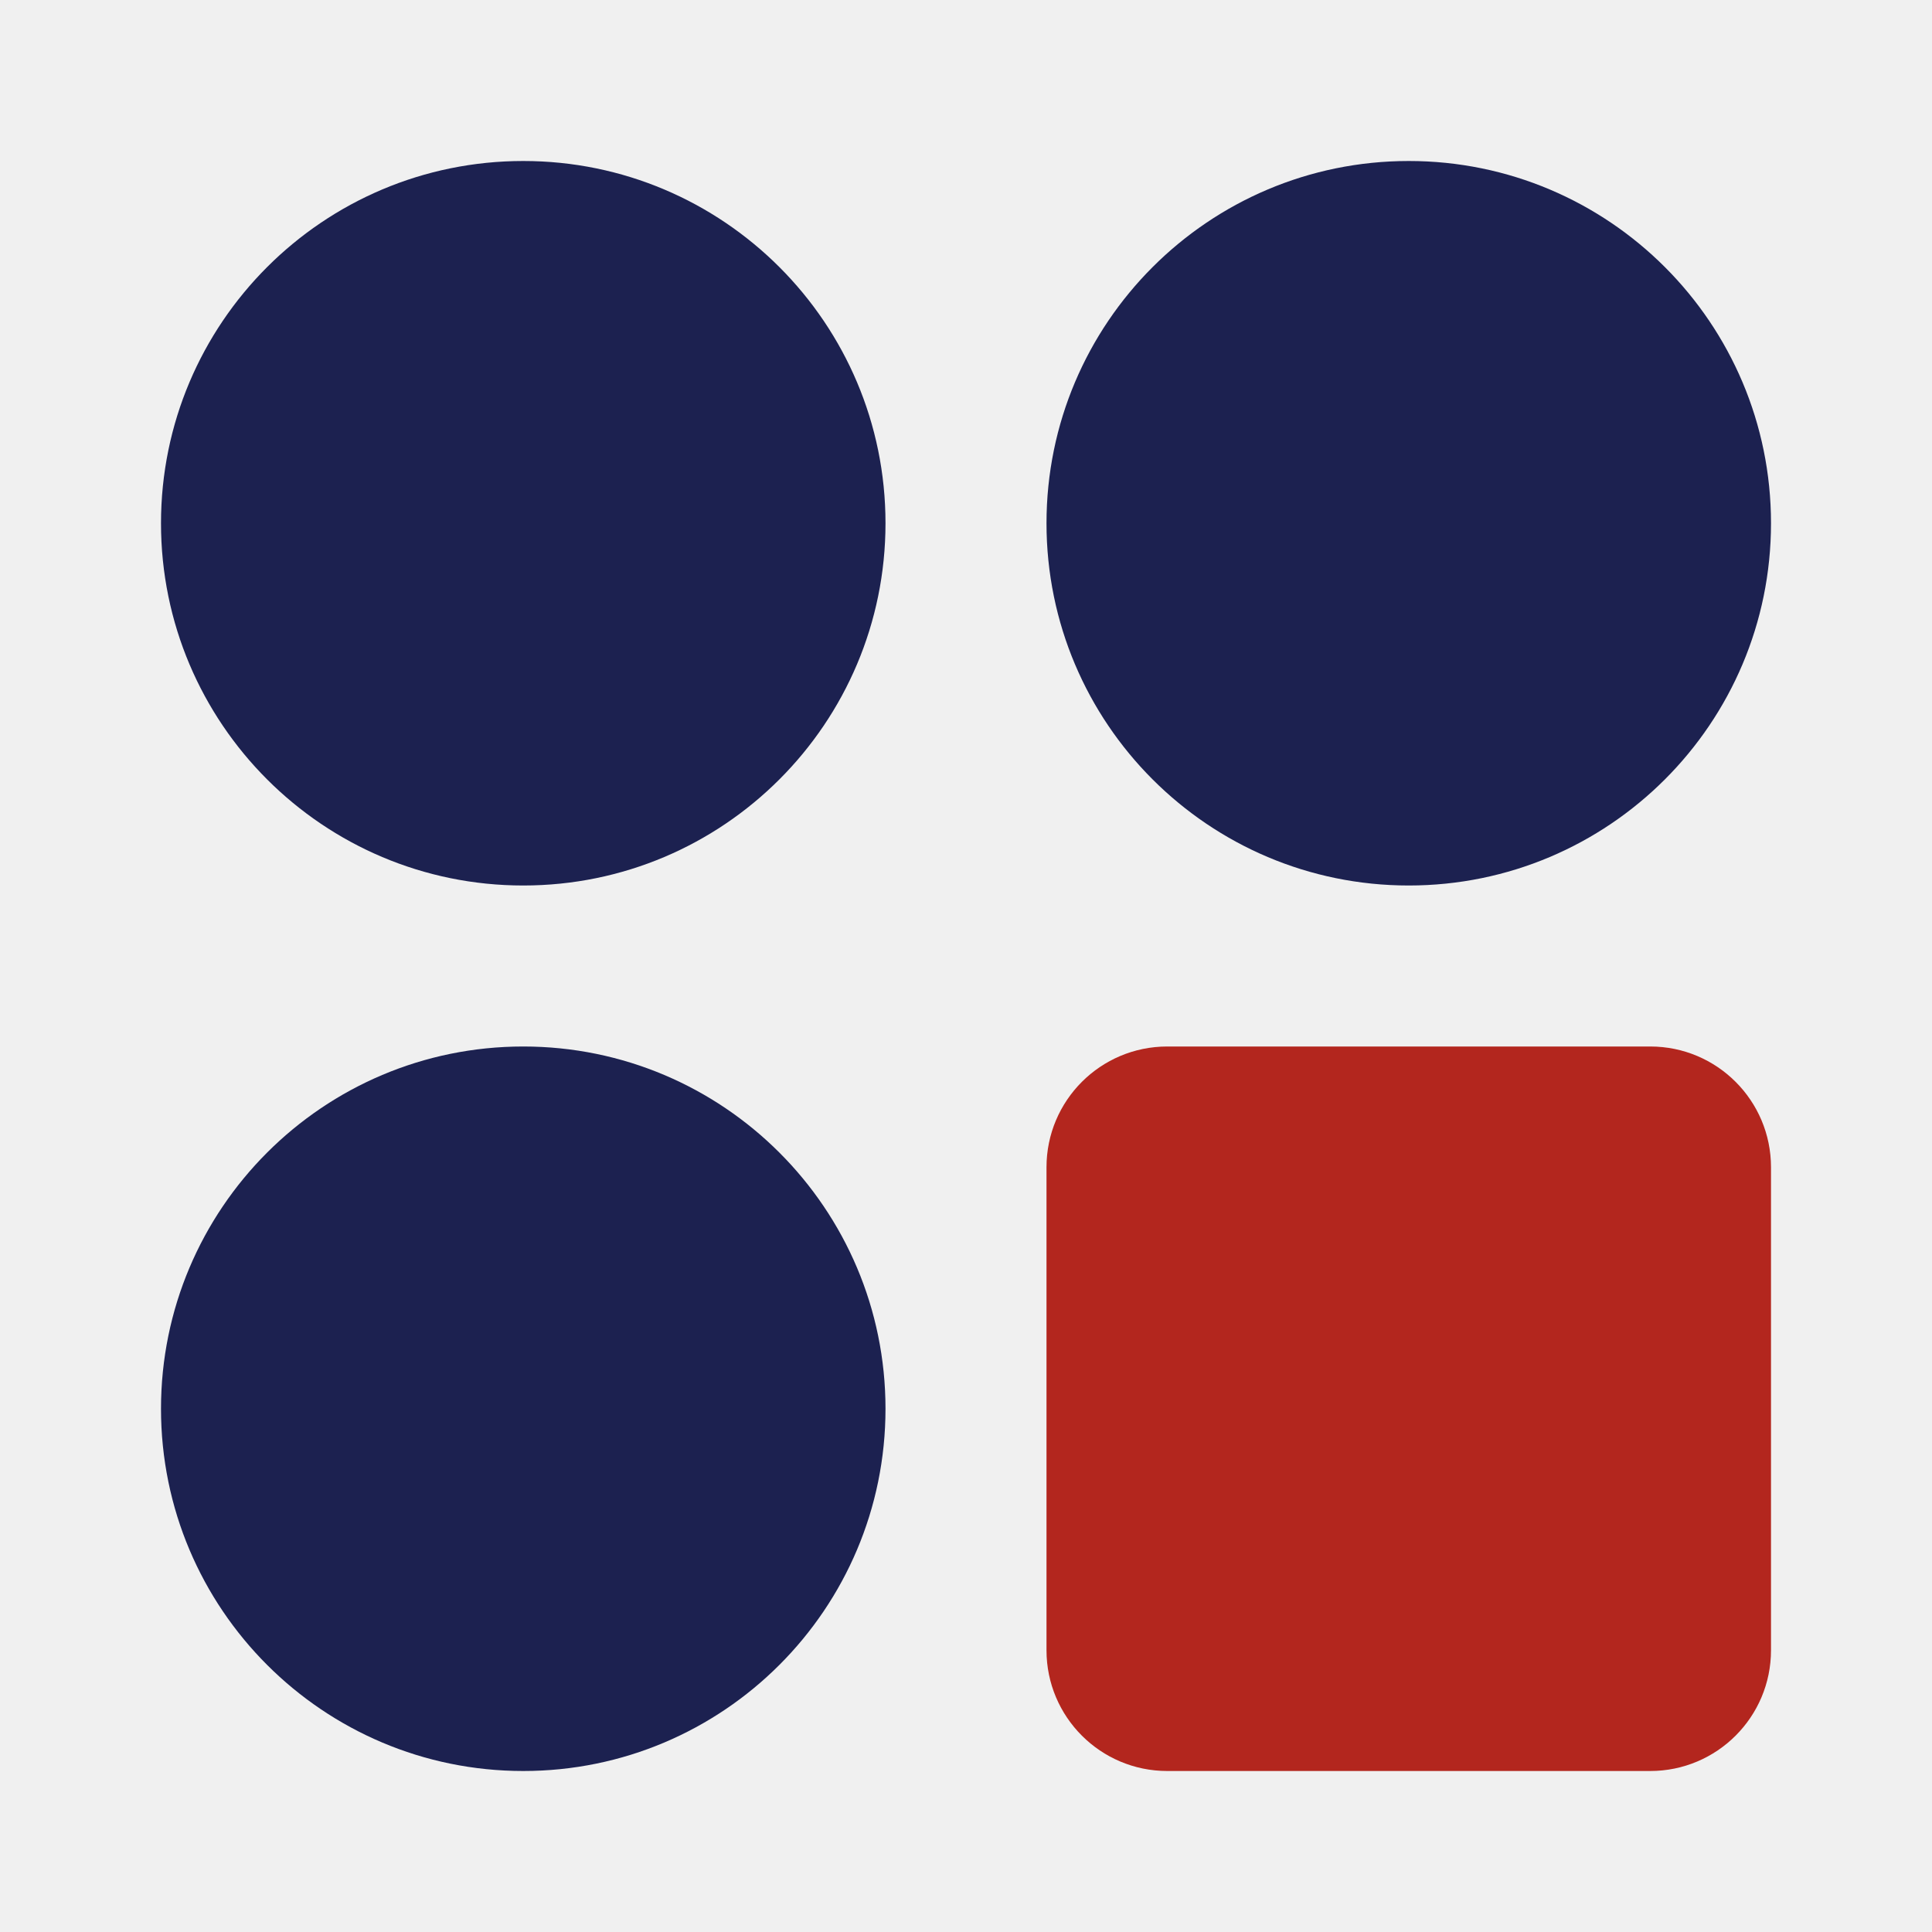
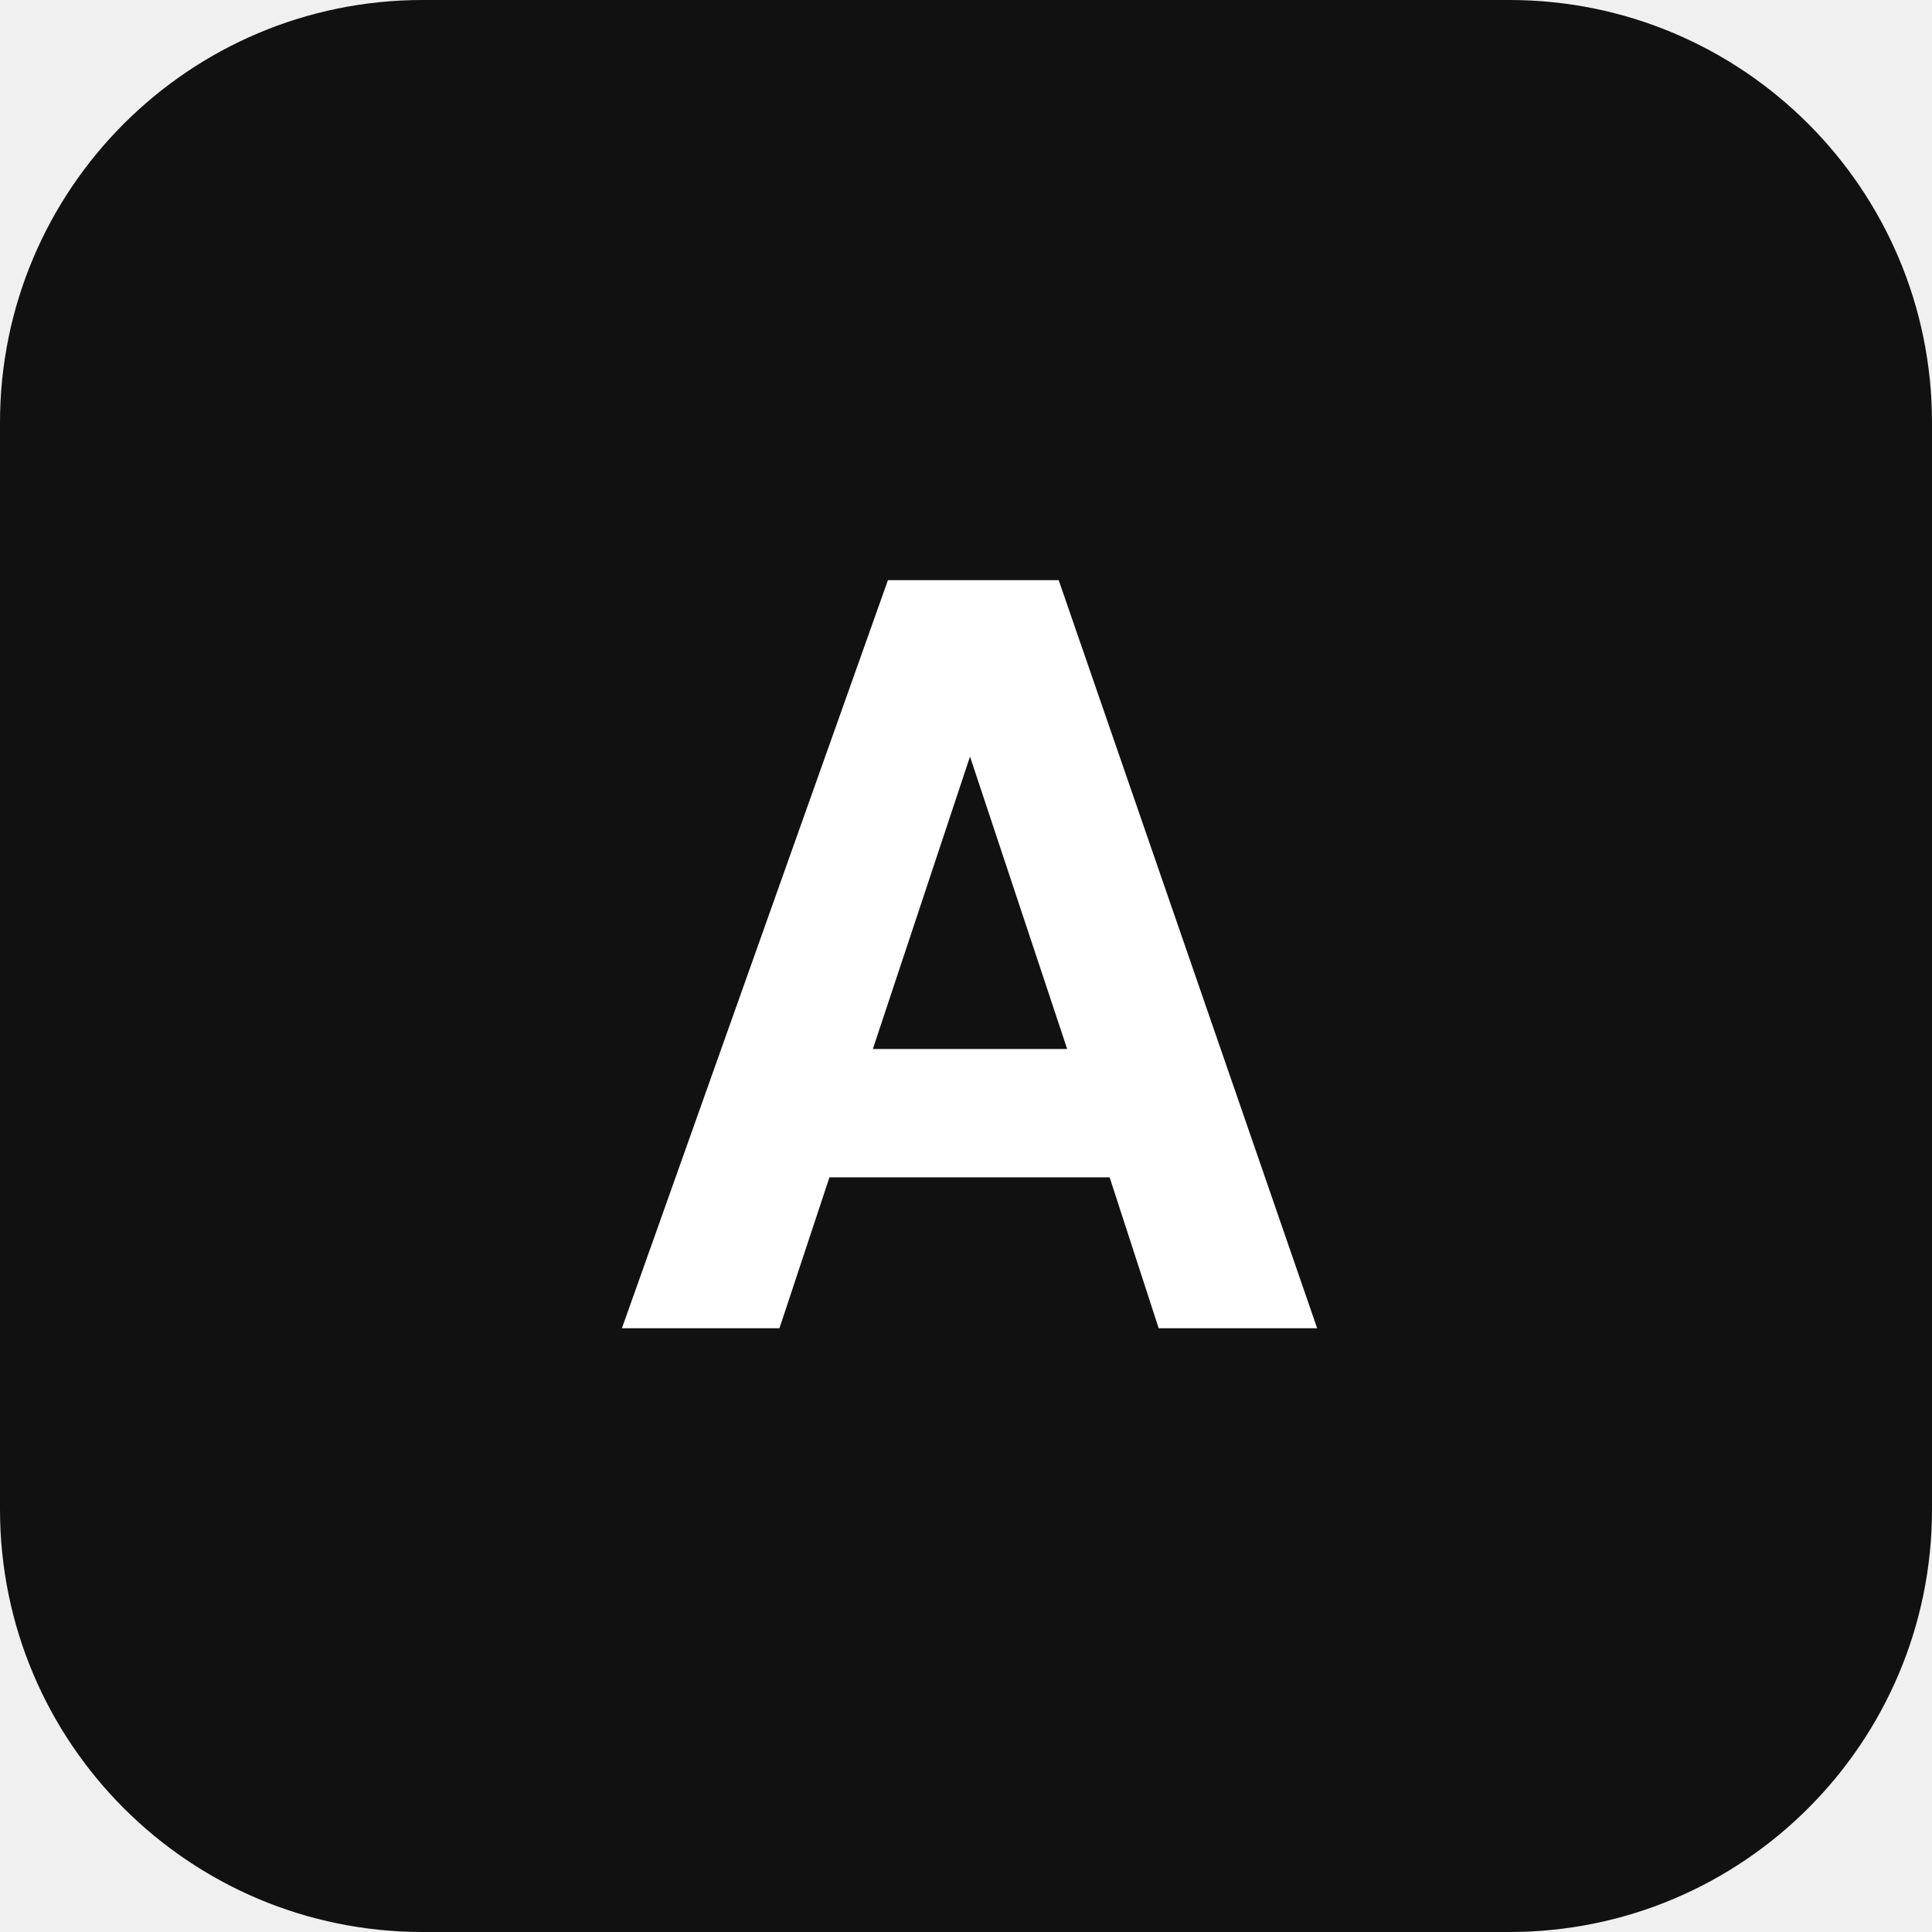
- <svg xmlns="http://www.w3.org/2000/svg" viewBox="0 0 24 24">
-   <circle cx="6.5" cy="6.5" r="4.5" fill="#1c2150" />
-   <circle cx="17.5" cy="6.5" r="4.5" fill="#1c2150" />
-   <circle cx="6.5" cy="17.5" r="4.5" fill="#1c2150" />
-   <rect x="13" y="13" width="9" height="9" rx="1.5" fill="#b3261e" />
+ <svg xmlns="http://www.w3.org/2000/svg" viewBox="0 0 32 32">
+   <rect width="32" height="32" rx="7" fill="#111" />
+   <text x="16" y="22" font-family="Helvetica,Arial,sans-serif" font-size="17" font-weight="700" fill="#fff" text-anchor="middle">A</text>
</svg>
